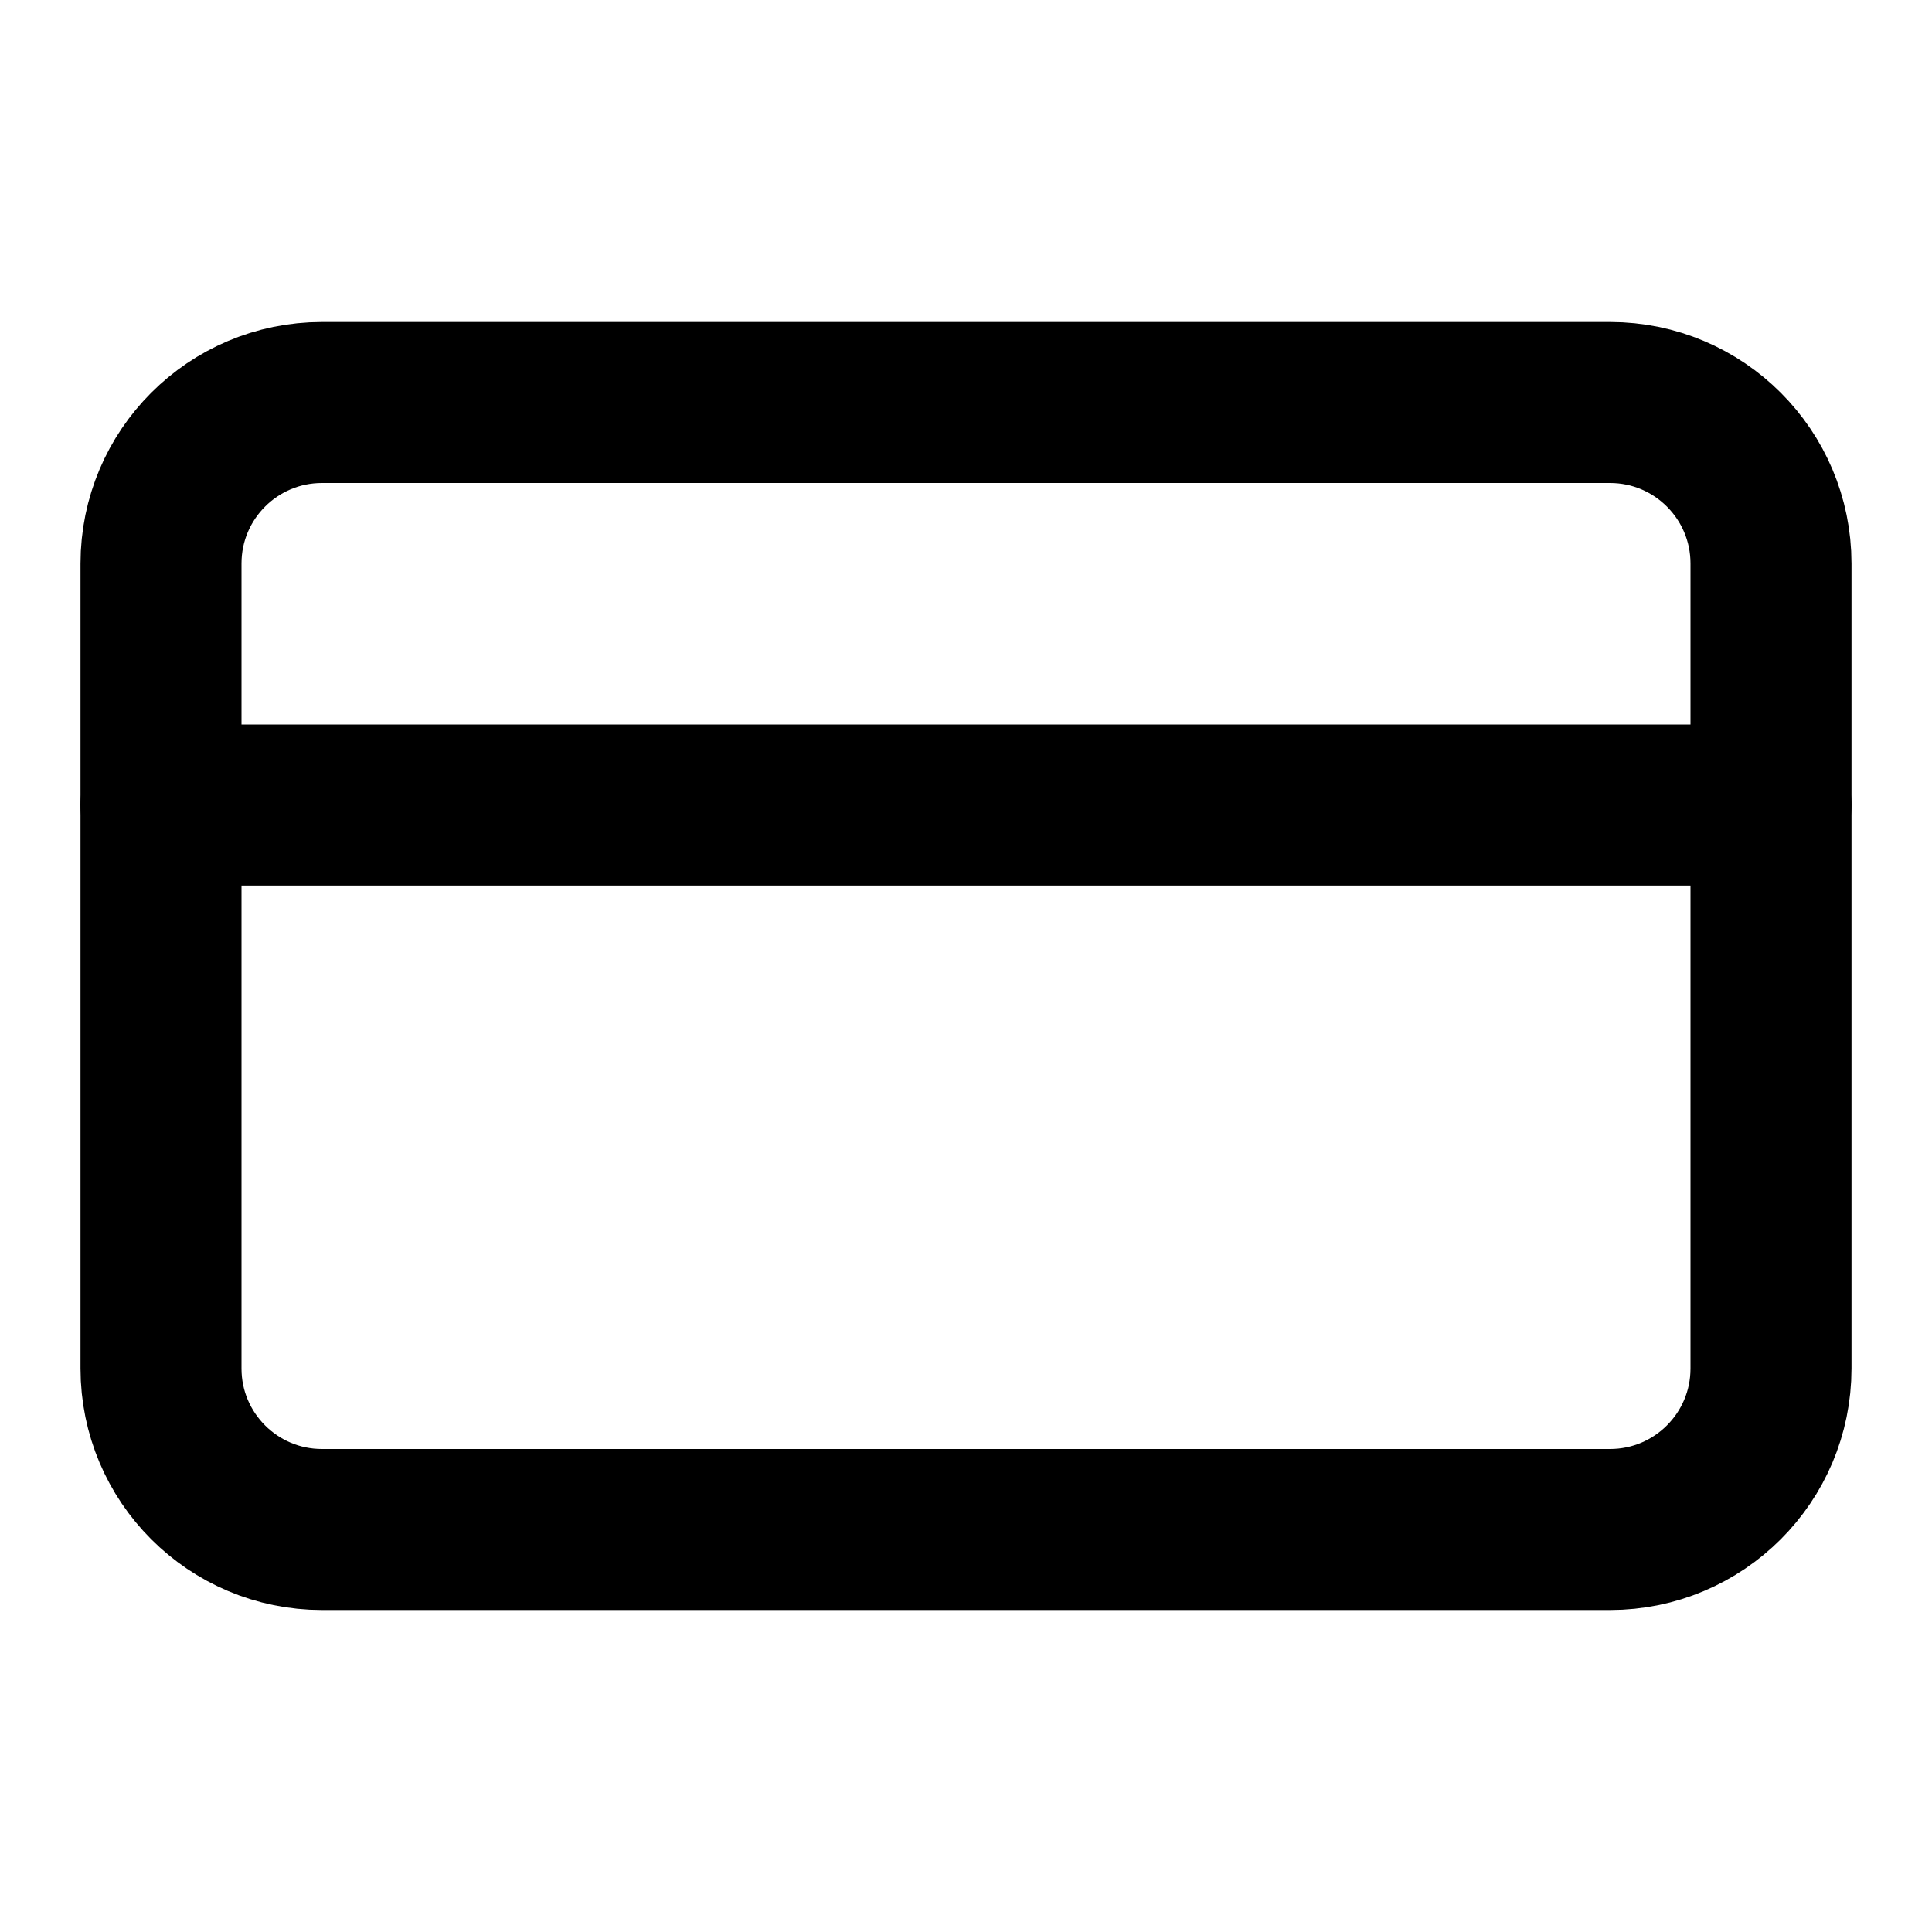
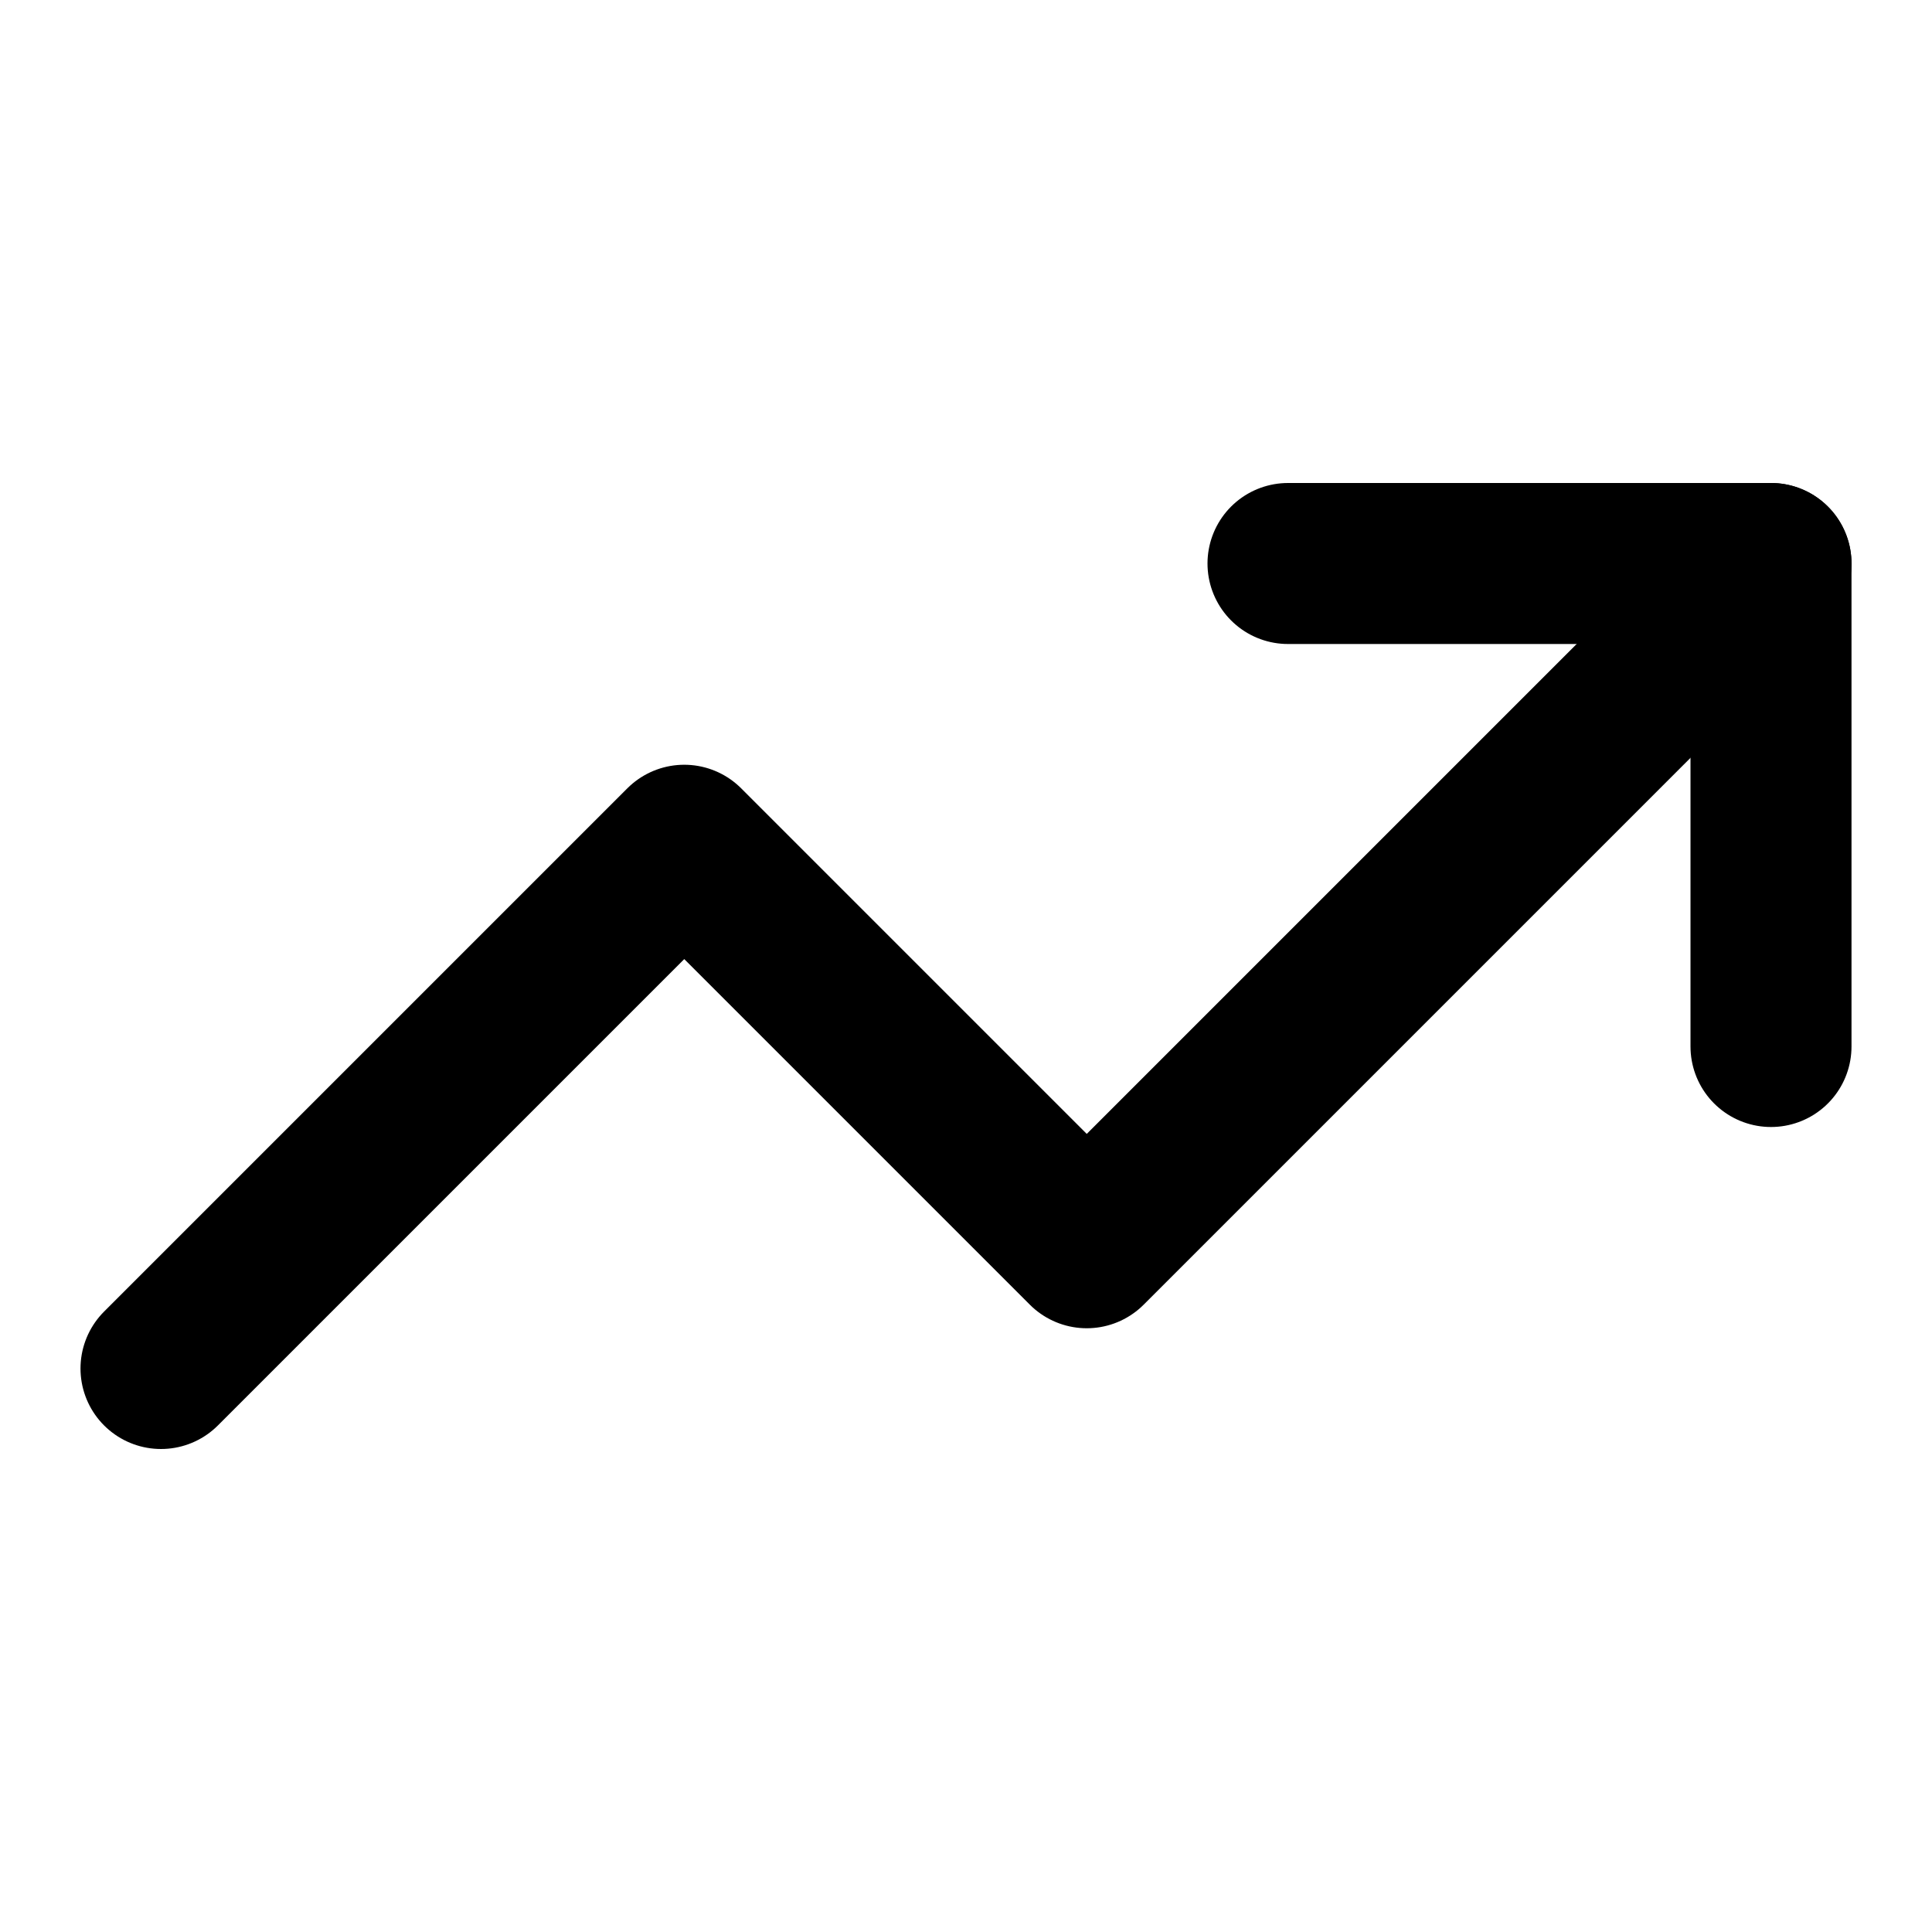
<svg xmlns="http://www.w3.org/2000/svg" width="24" height="24" viewBox="0 0 24 24" fill="none" stroke="currentColor" stroke-width="2" stroke-linecap="round" stroke-linejoin="round">
-   <rect width="20" height="14" x="2" y="5" rx="2" />
-   <line x1="2" x2="22" y1="10" y2="10" />
+   <path d="M16 7h6v6" />
+   <path d="m22 7-8.5 8.5-5-5L2 17" />
</svg>
